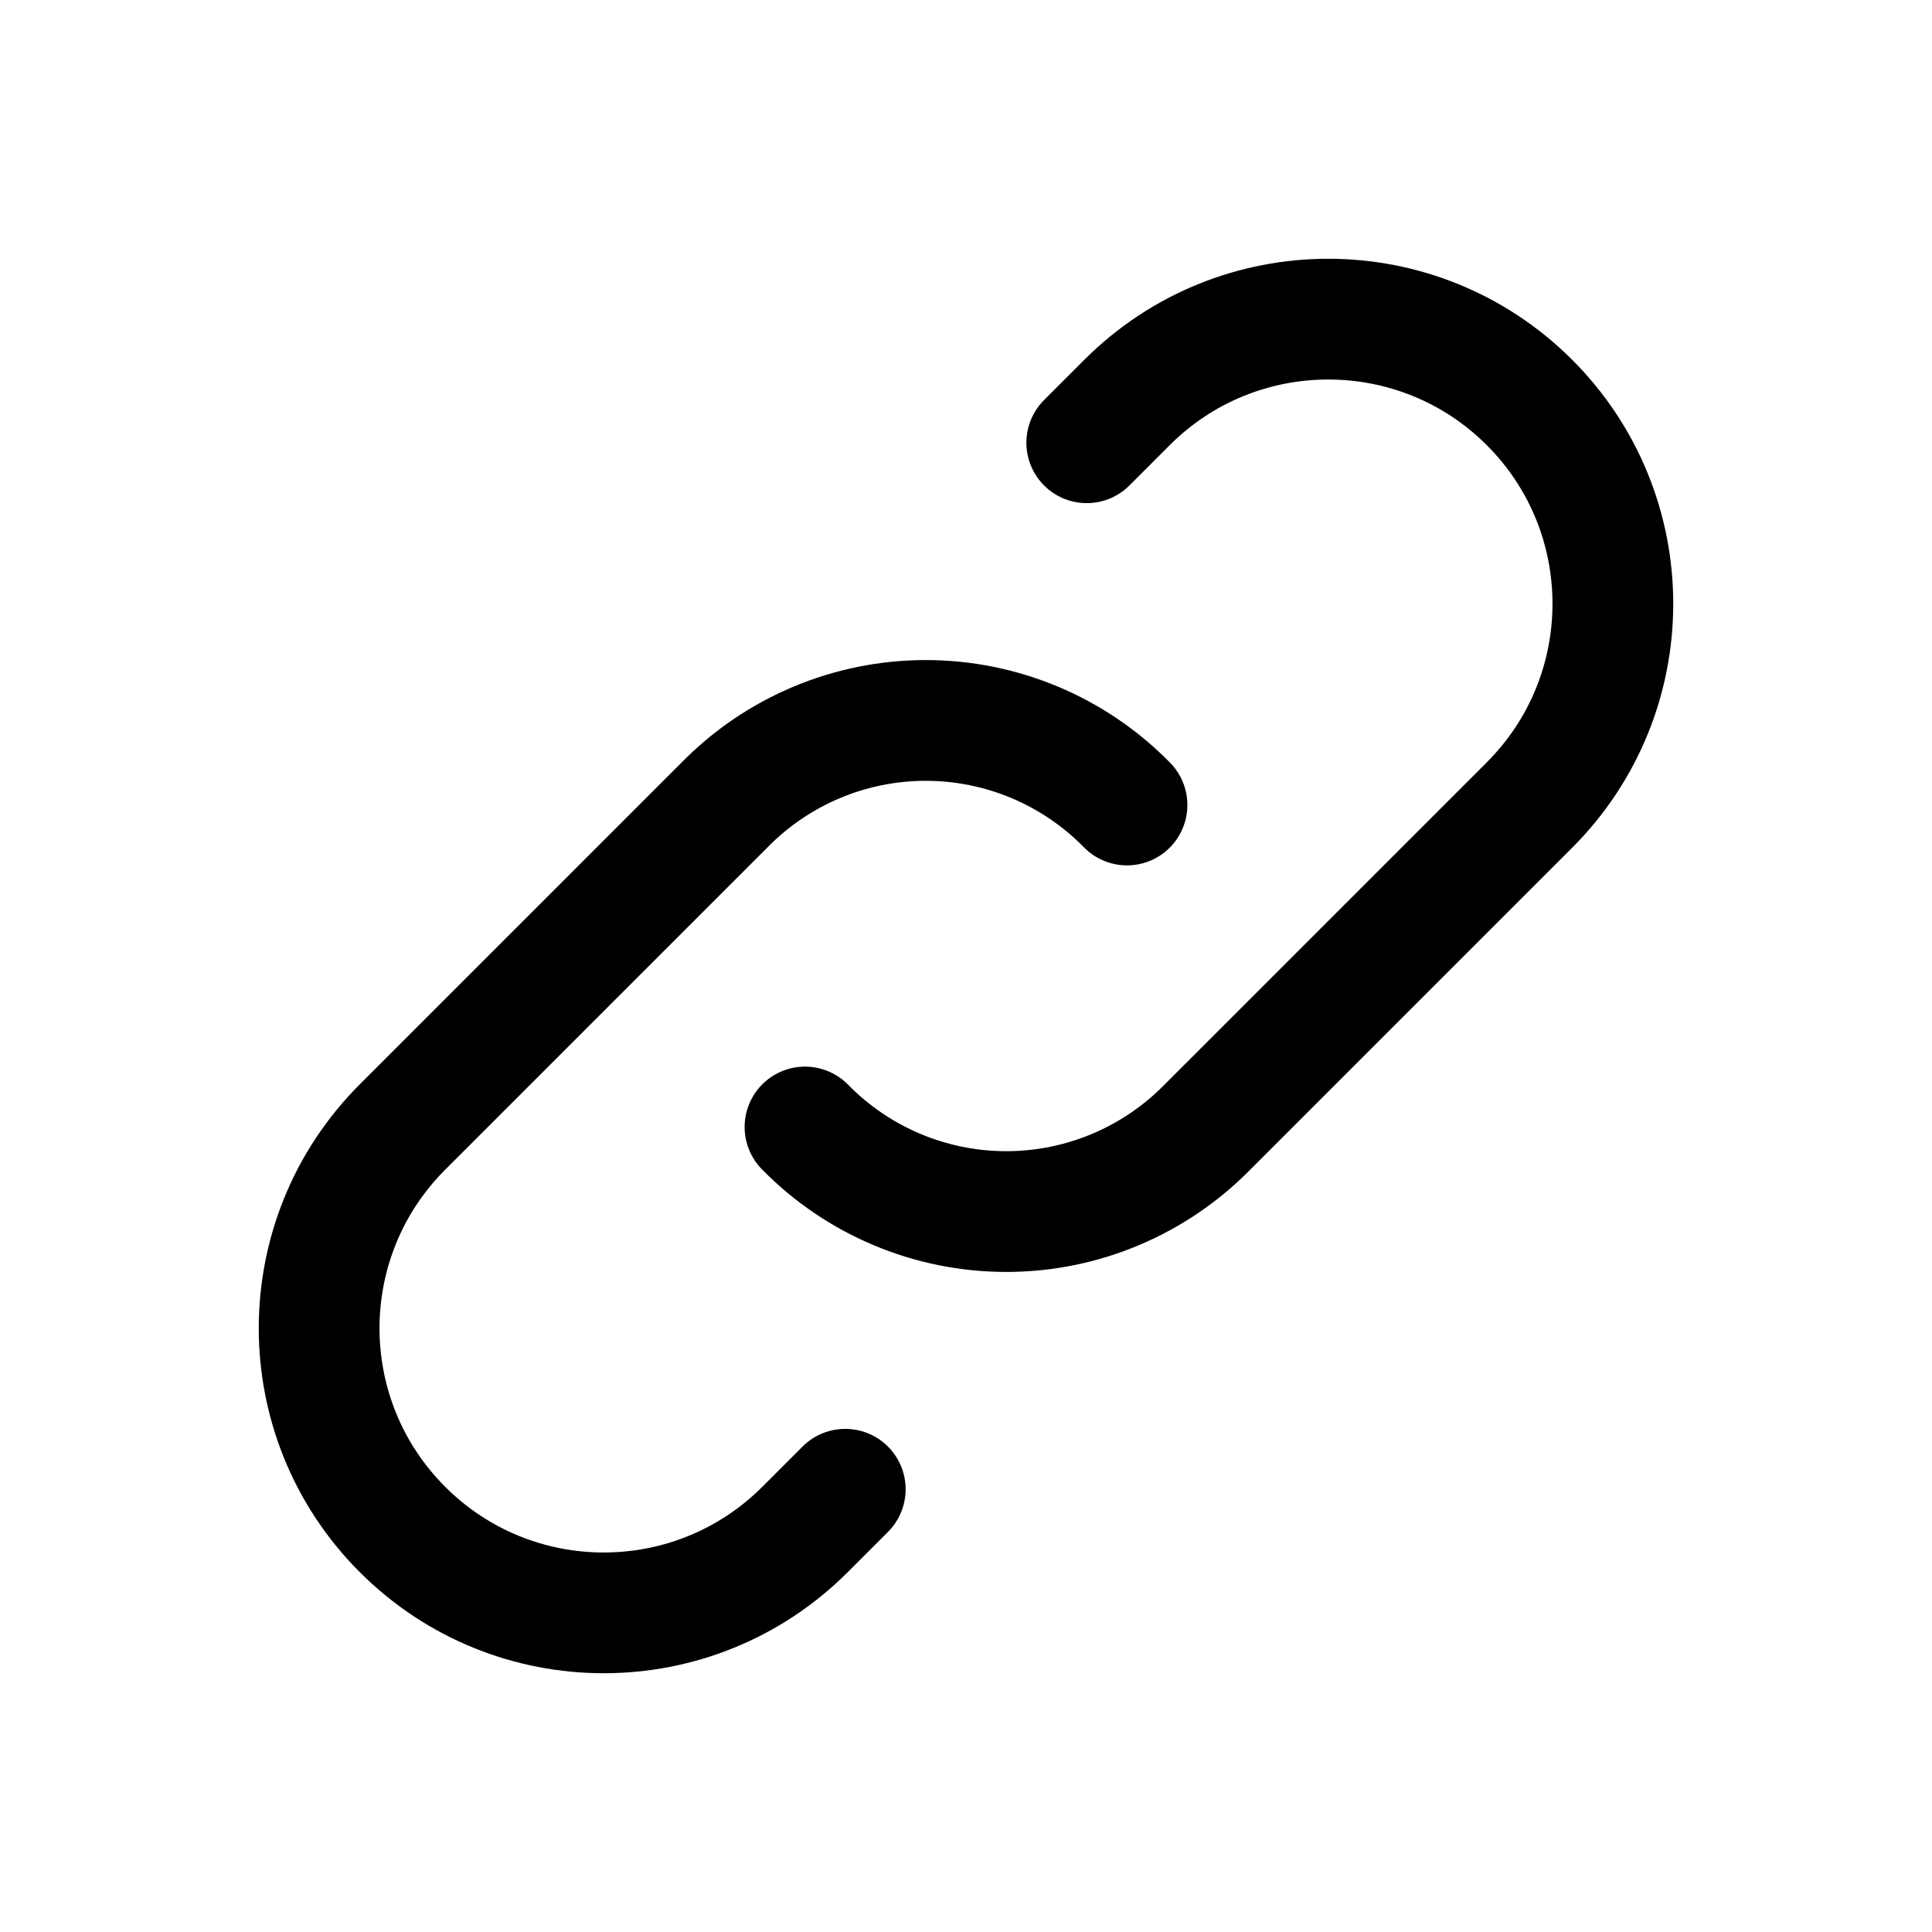
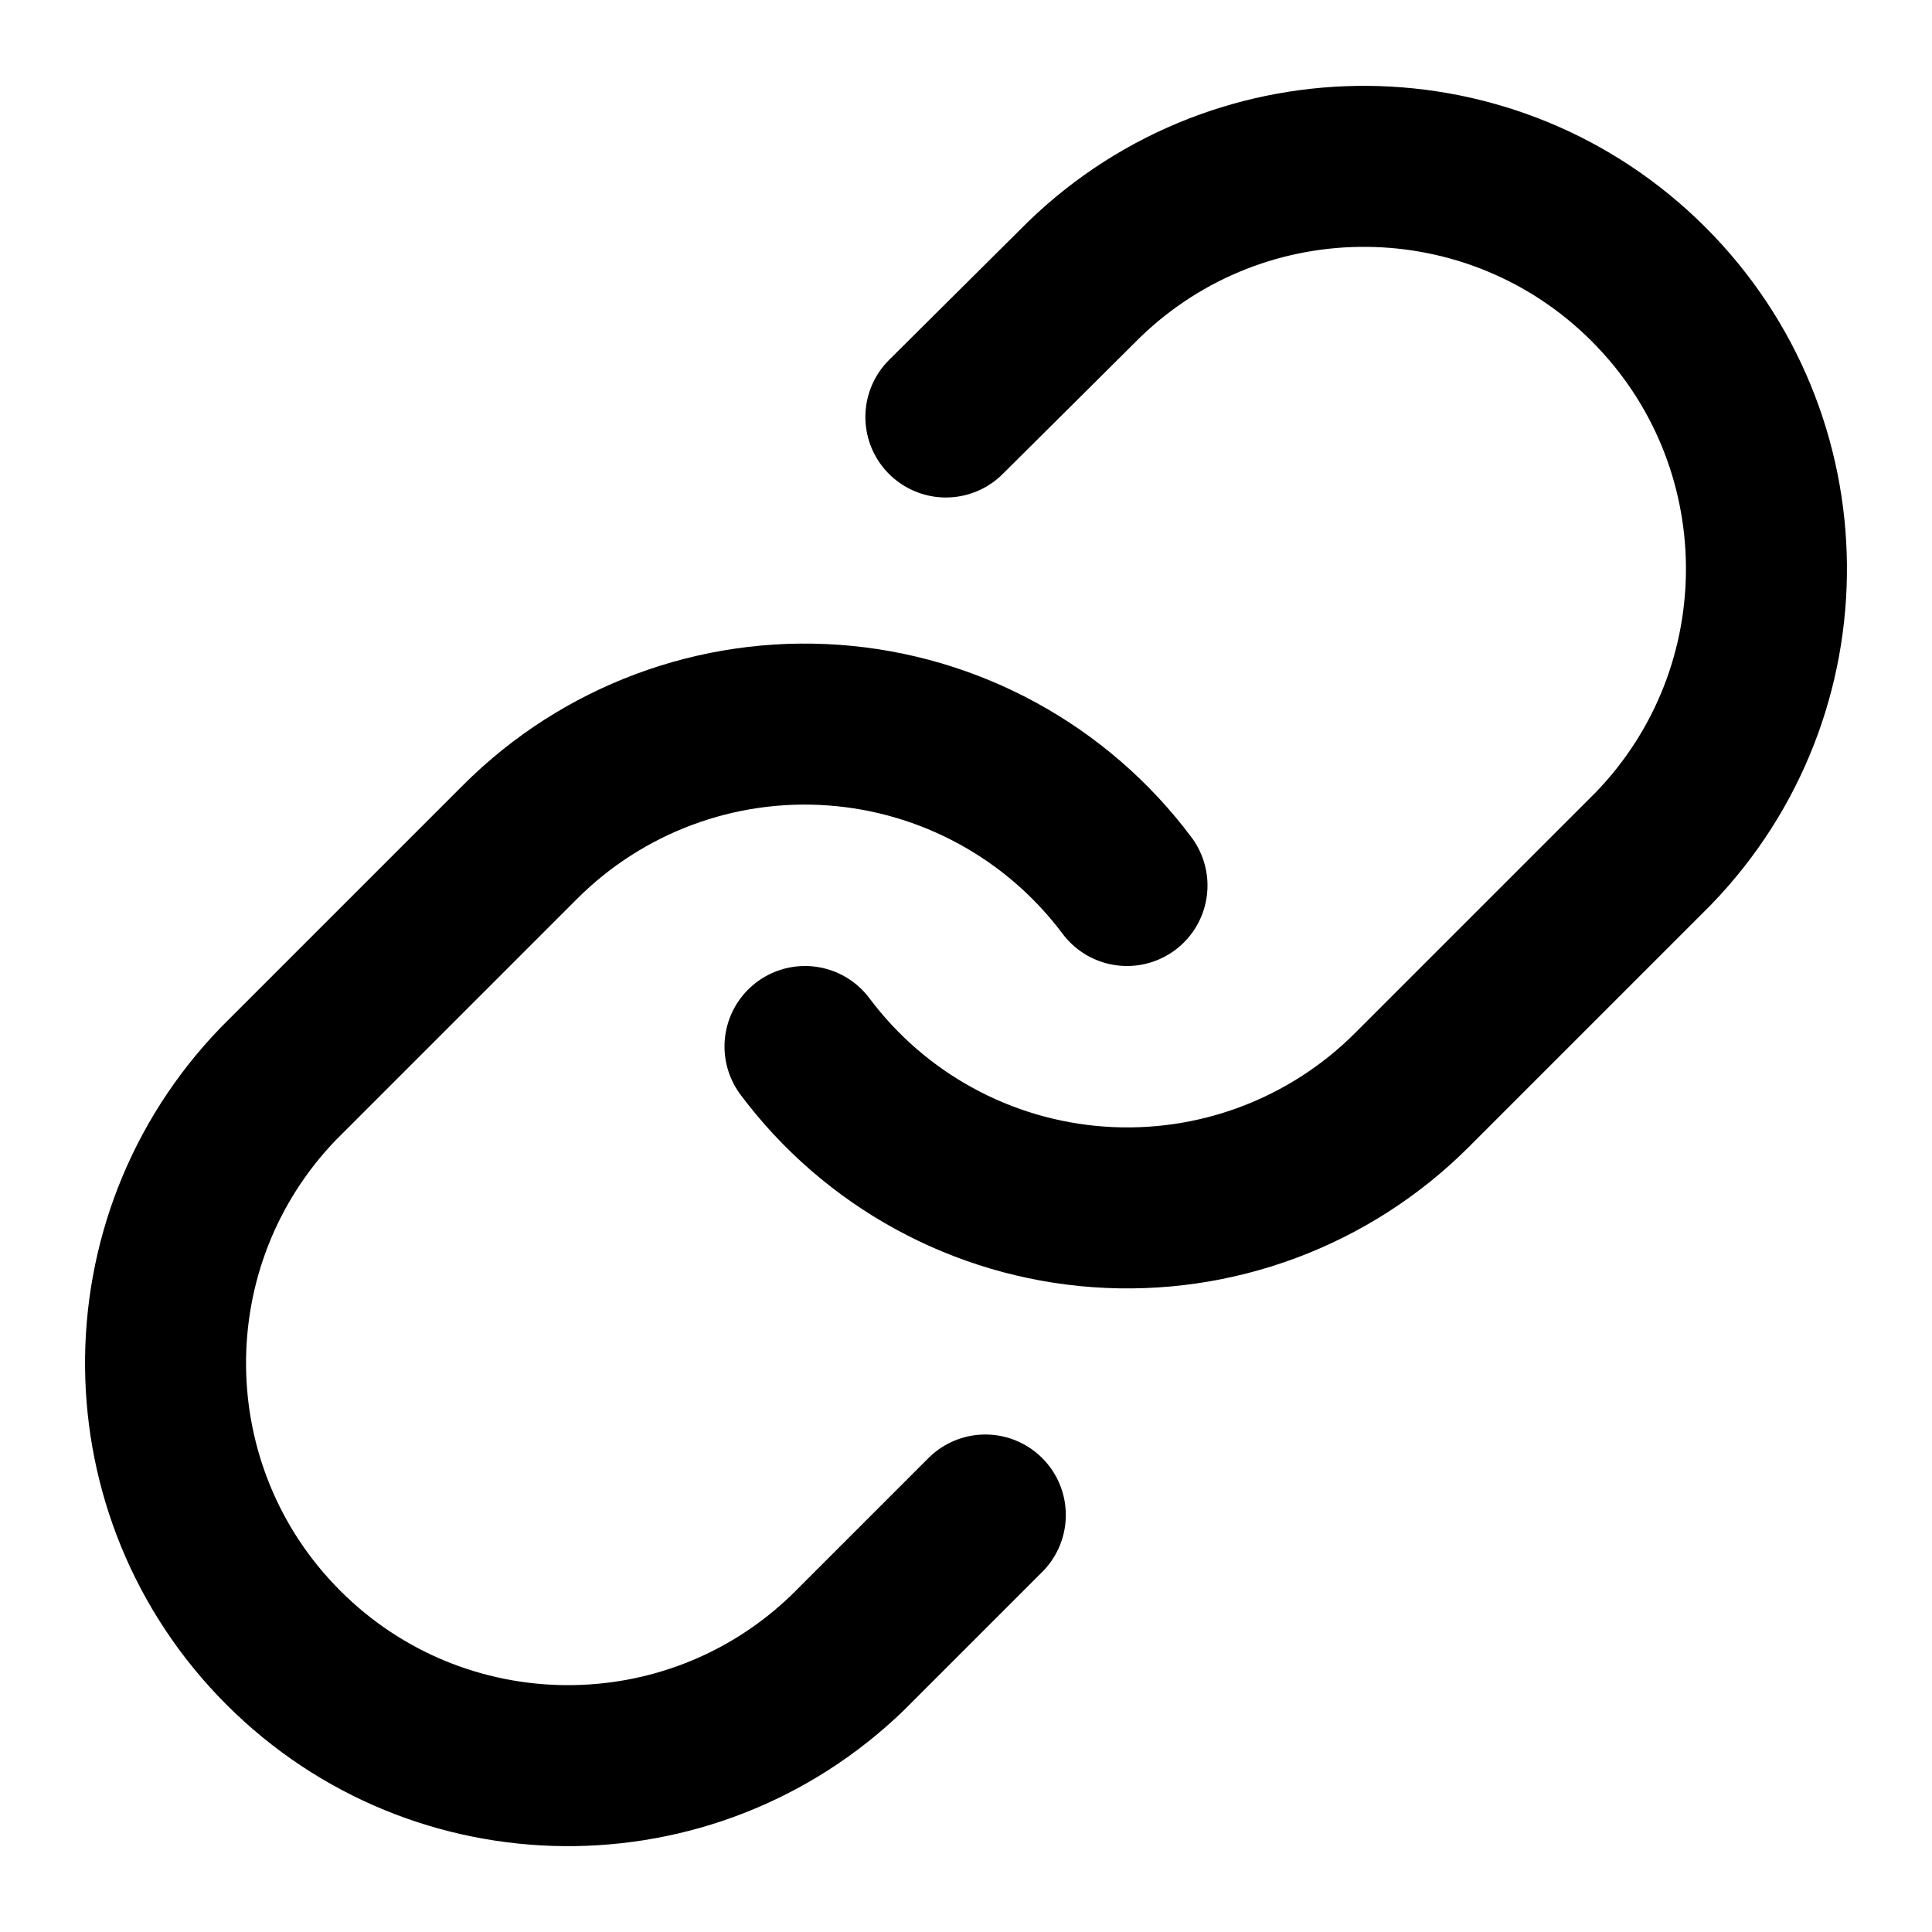
- <svg xmlns="http://www.w3.org/2000/svg" class="icon icon-tabler icon-tabler-link" width="44" height="44" viewBox="0 0 24 24" stroke-width="1.5" stroke="#000000" fill="none" stroke-linecap="round" stroke-linejoin="round">
-   <path stroke="none" d="M0 0h24v24H0z" fill="none" />
-   <path d="M10 14a3.5 3.5 0 0 0 5 0l4 -4a3.5 3.5 0 0 0 -5 -5l-.5 .5" />
-   <path d="M14 10a3.5 3.5 0 0 0 -5 0l-4 4a3.5 3.5 0 0 0 5 5l.5 -.5" />
+ <svg xmlns="http://www.w3.org/2000/svg" width="24" height="24" viewBox="0 0 24 24" fill="none" stroke="currentColor" stroke-width="2" stroke-linecap="round" stroke-linejoin="round" class="feather feather-link">
+   <path d="M10 13a5 5 0 0 0 7.54.54l3-3a5 5 0 0 0-7.07-7.07l-1.72 1.71" />
+   <path d="M14 11a5 5 0 0 0-7.54-.54l-3 3a5 5 0 0 0 7.07 7.07l1.71-1.71" />
</svg>
